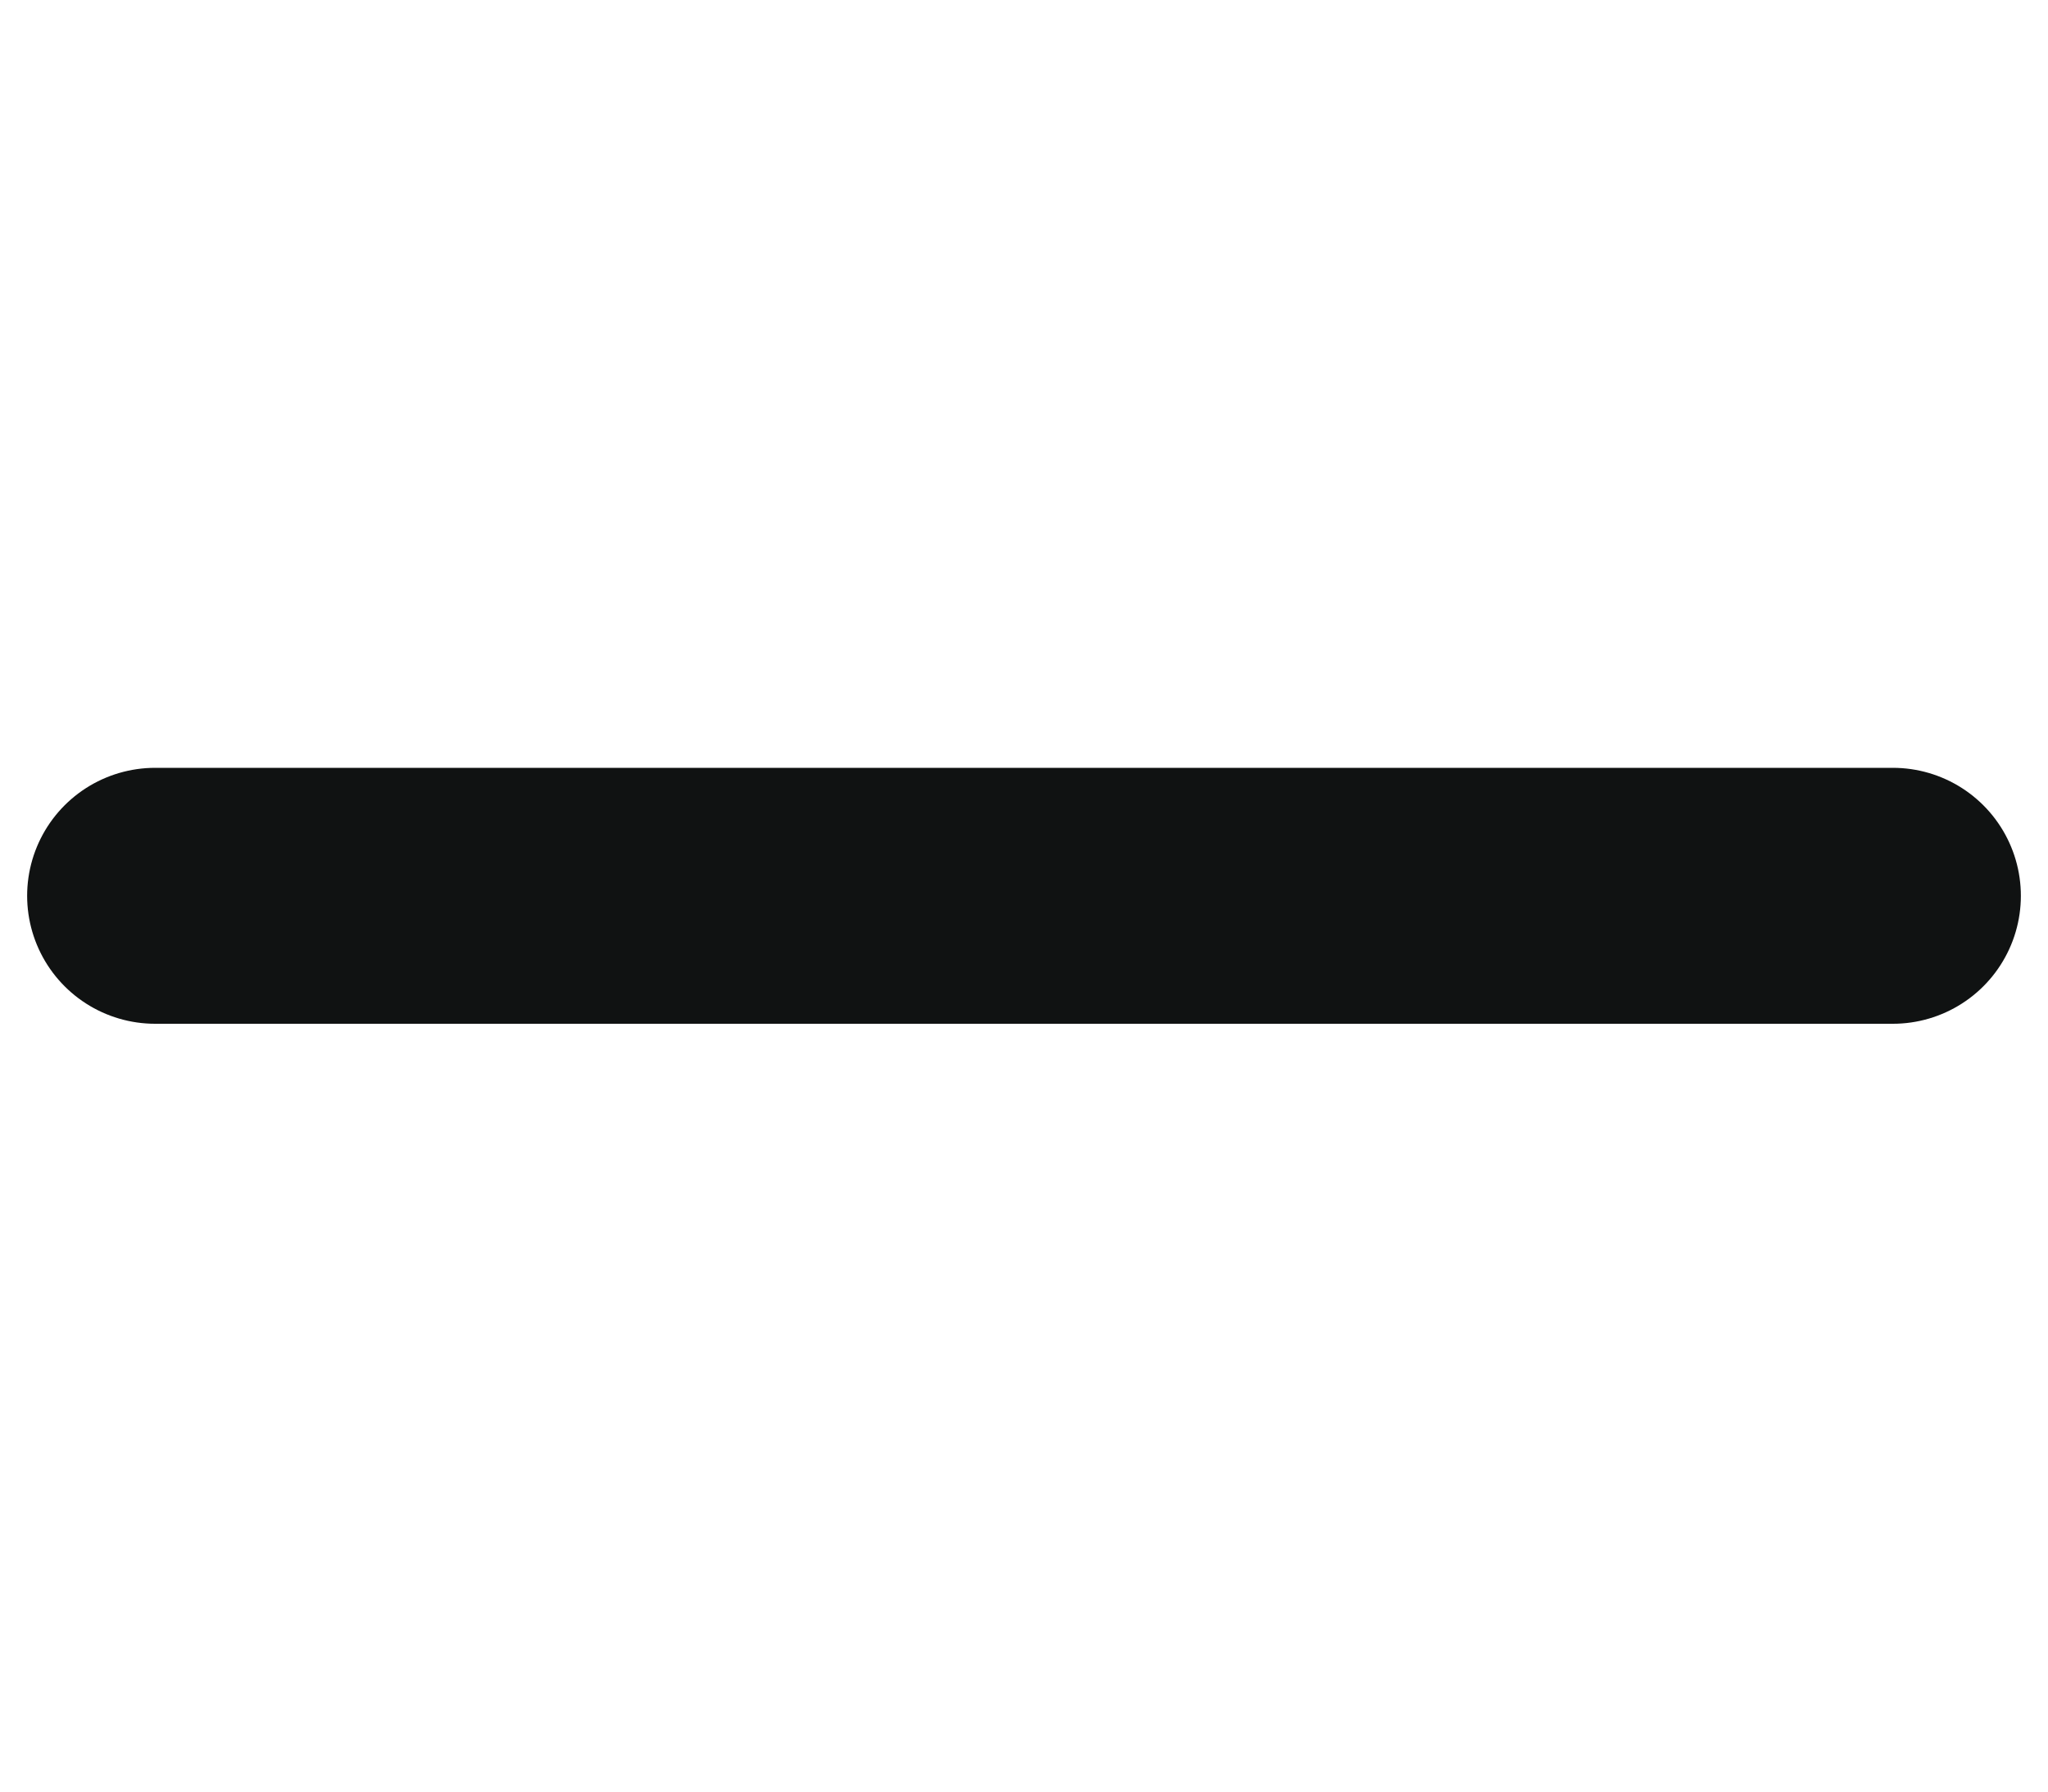
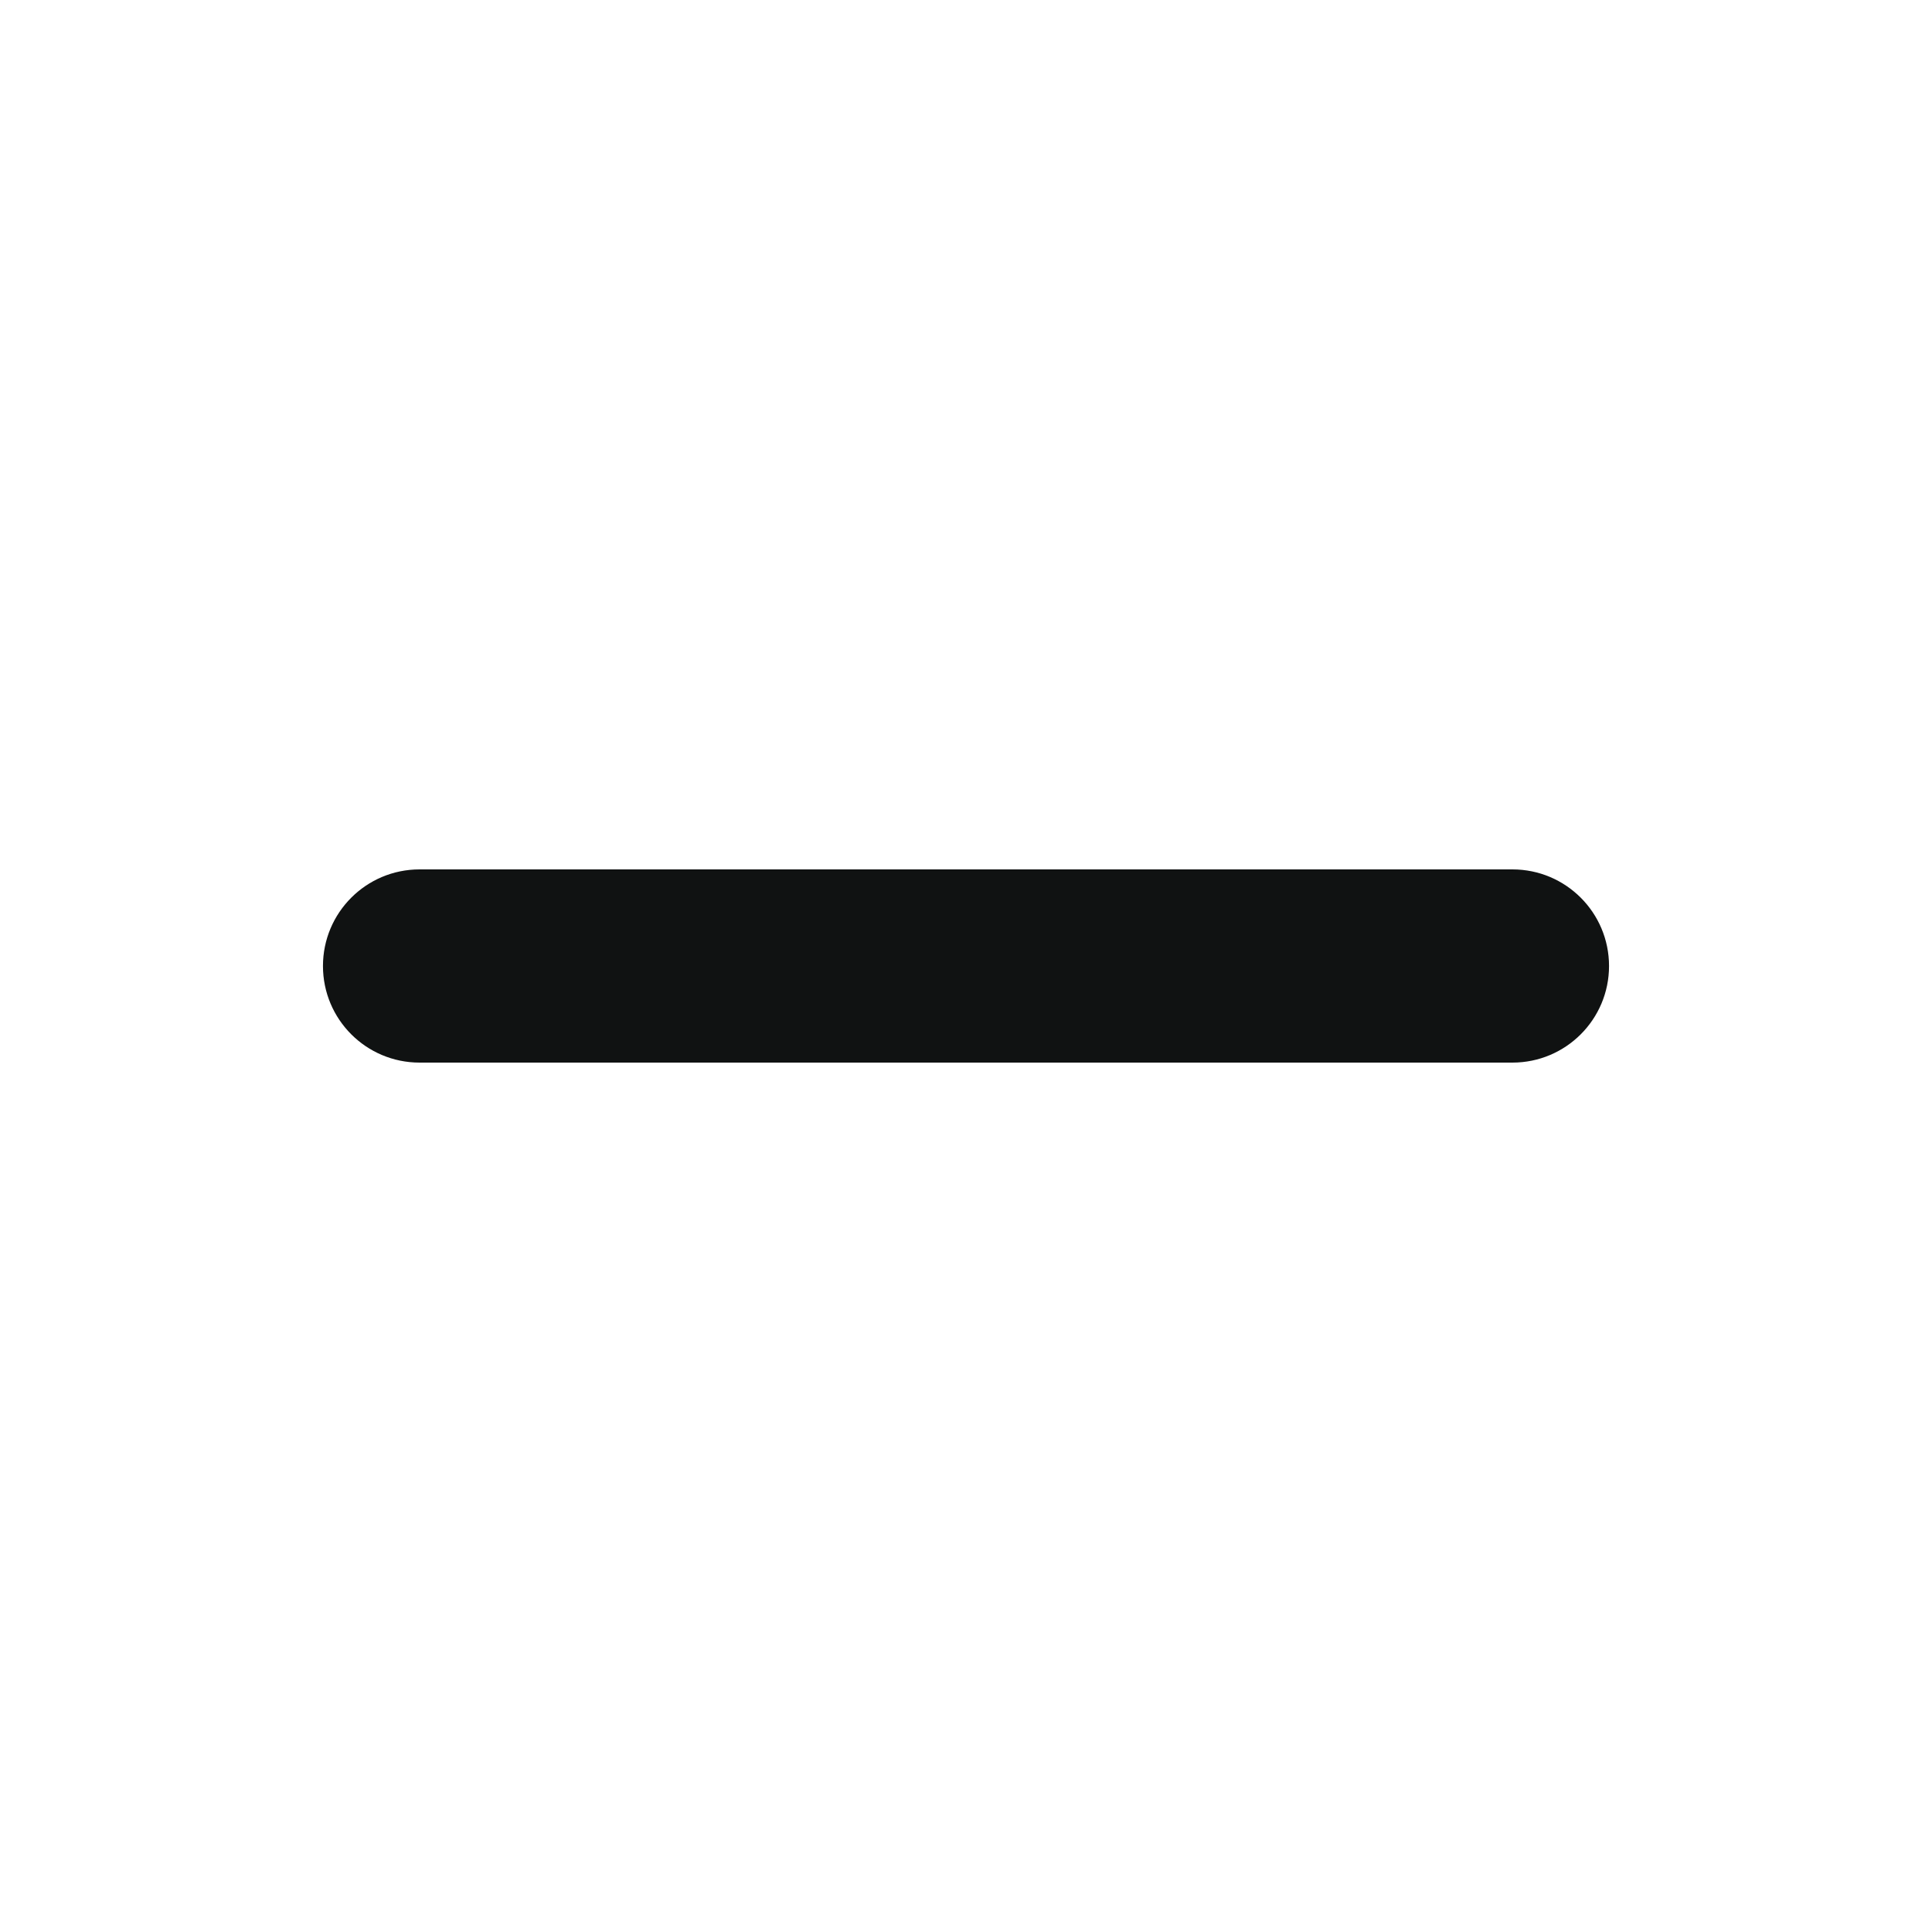
- <svg xmlns="http://www.w3.org/2000/svg" width="16" height="14" viewBox="0 0 16 14" fill="none">
-   <path d="M14.788 7H1.212" stroke="#101212" stroke-width="2" stroke-linecap="round" stroke-linejoin="round" />
+ <svg xmlns="http://www.w3.org/2000/svg" width="24" height="24" viewBox="0 0 24 24" fill="none">
+   <path fill-rule="evenodd" clip-rule="evenodd" d="M4.012 12C4.012 11.337 4.549 10.8 5.212 10.8L18.788 10.8C19.451 10.8 19.988 11.337 19.988 12C19.988 12.663 19.451 13.2 18.788 13.2L5.212 13.2C4.549 13.2 4.012 12.663 4.012 12Z" fill="#101212" />
</svg>
